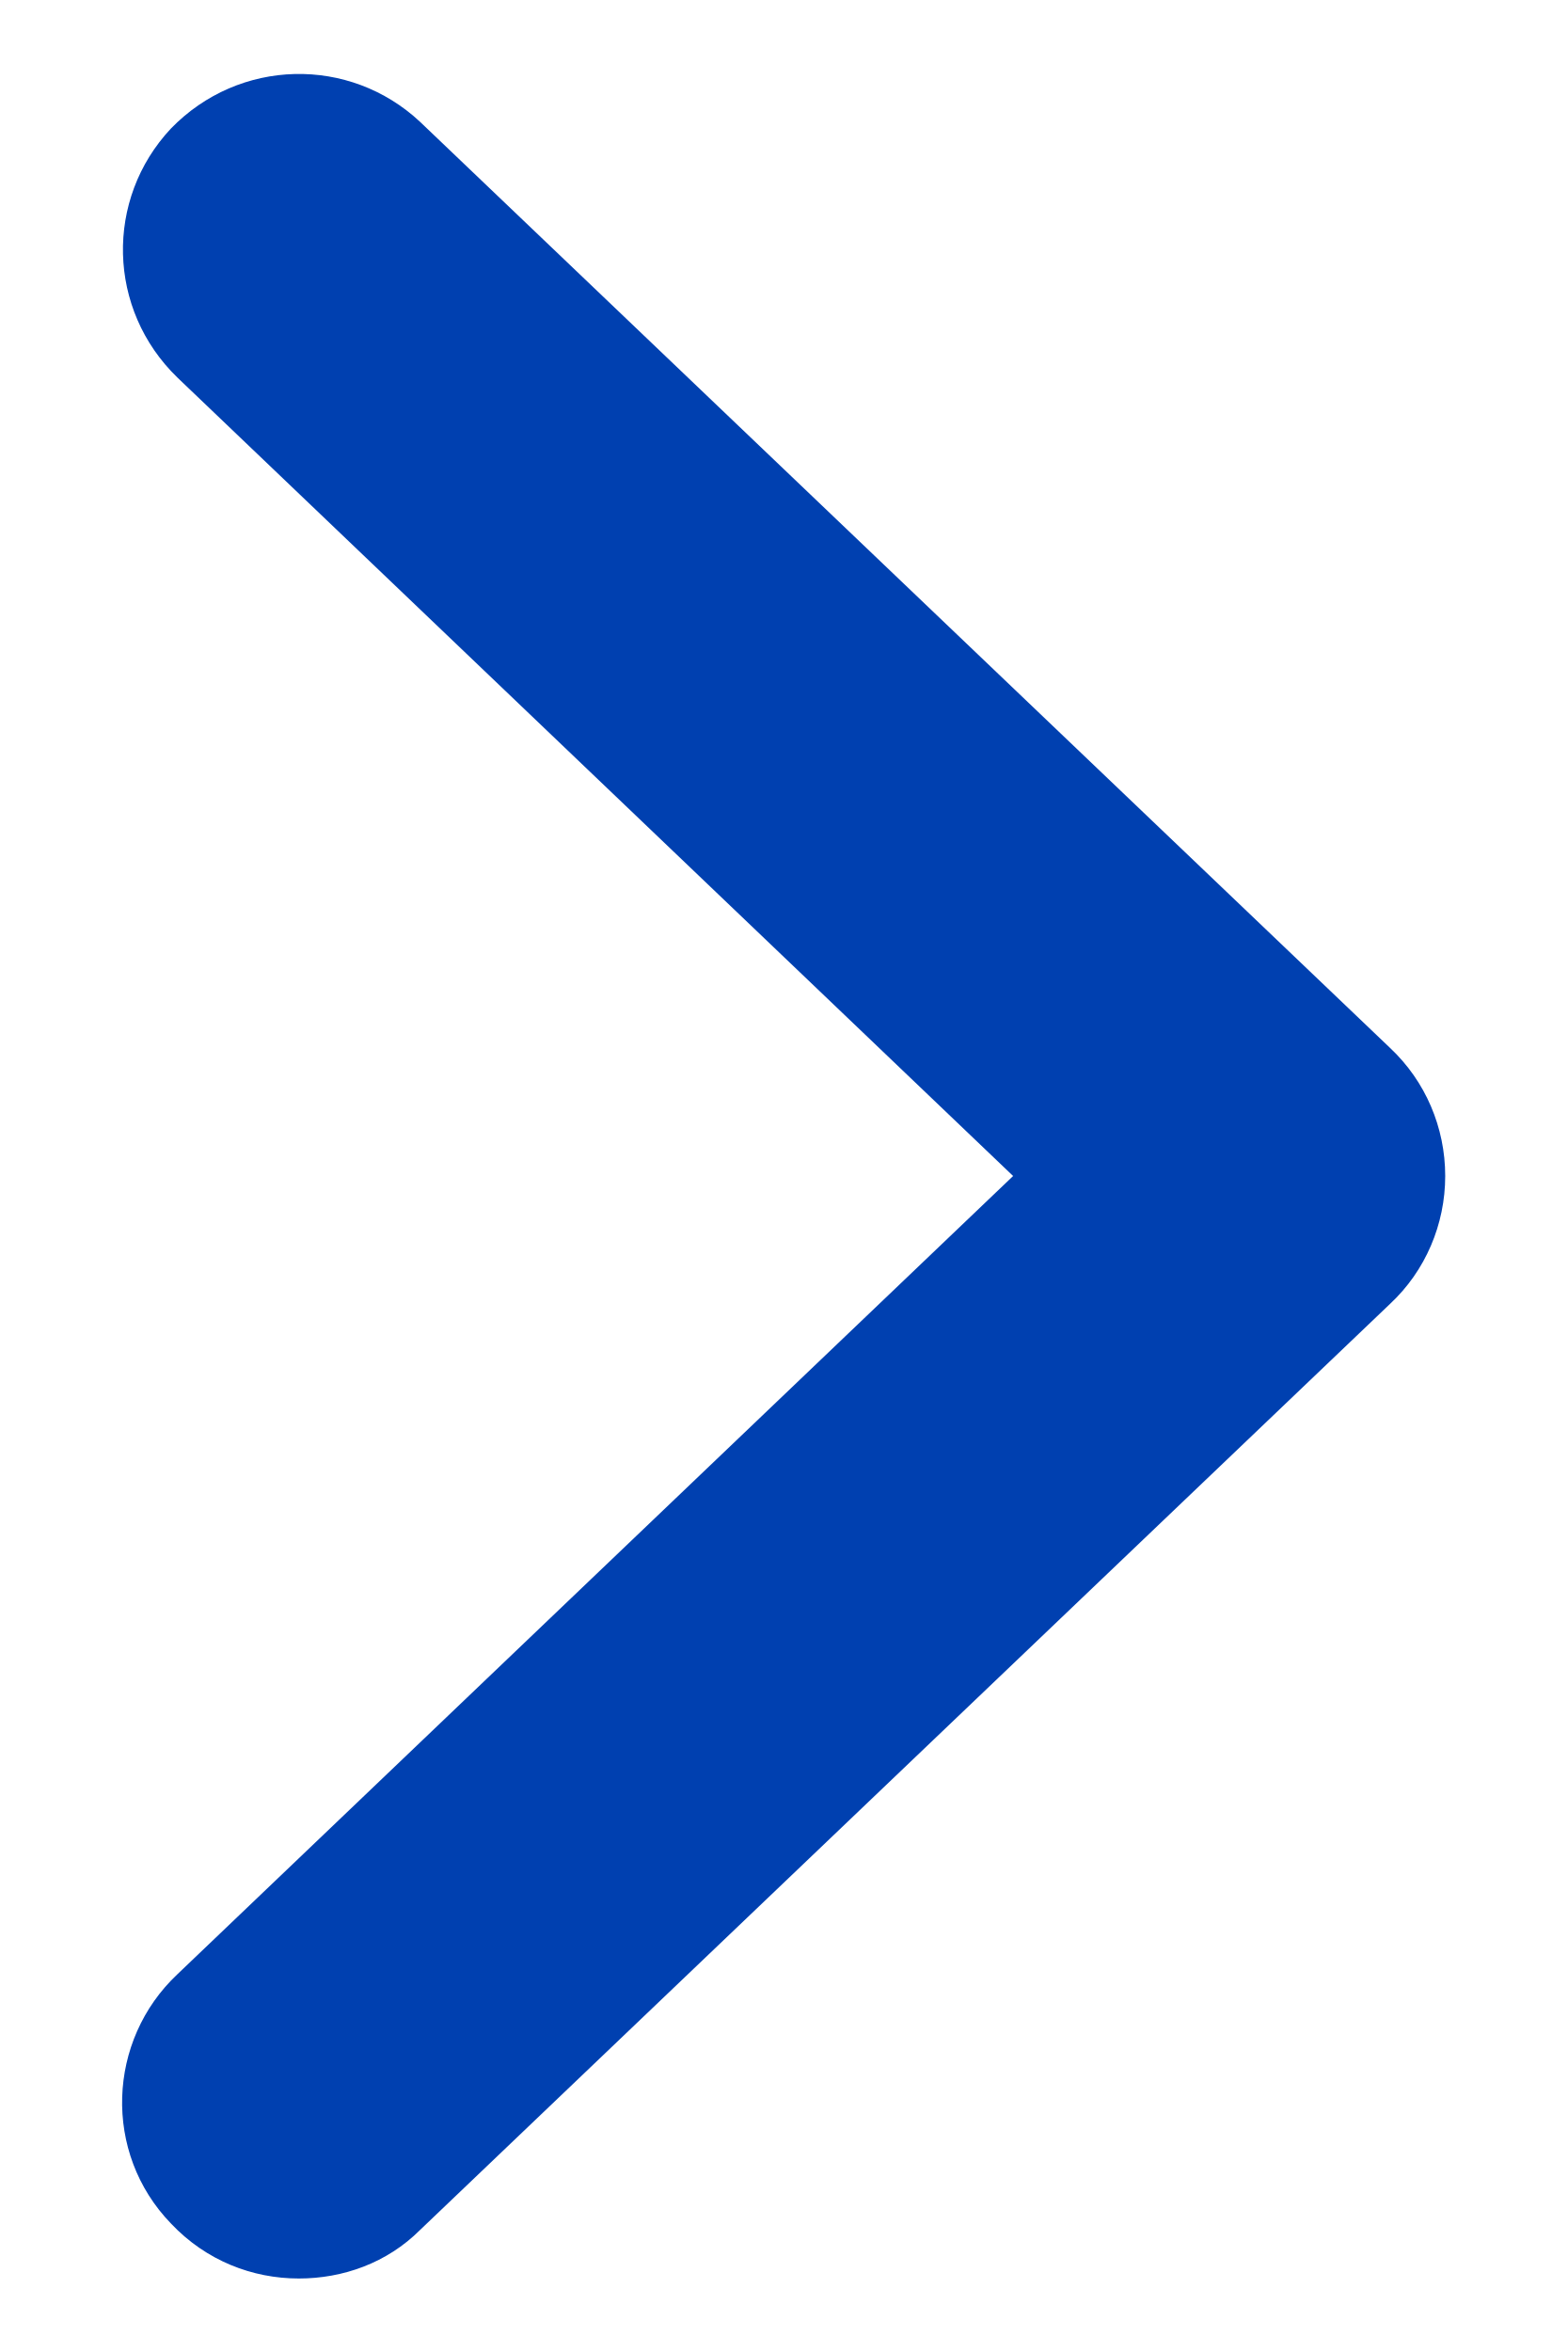
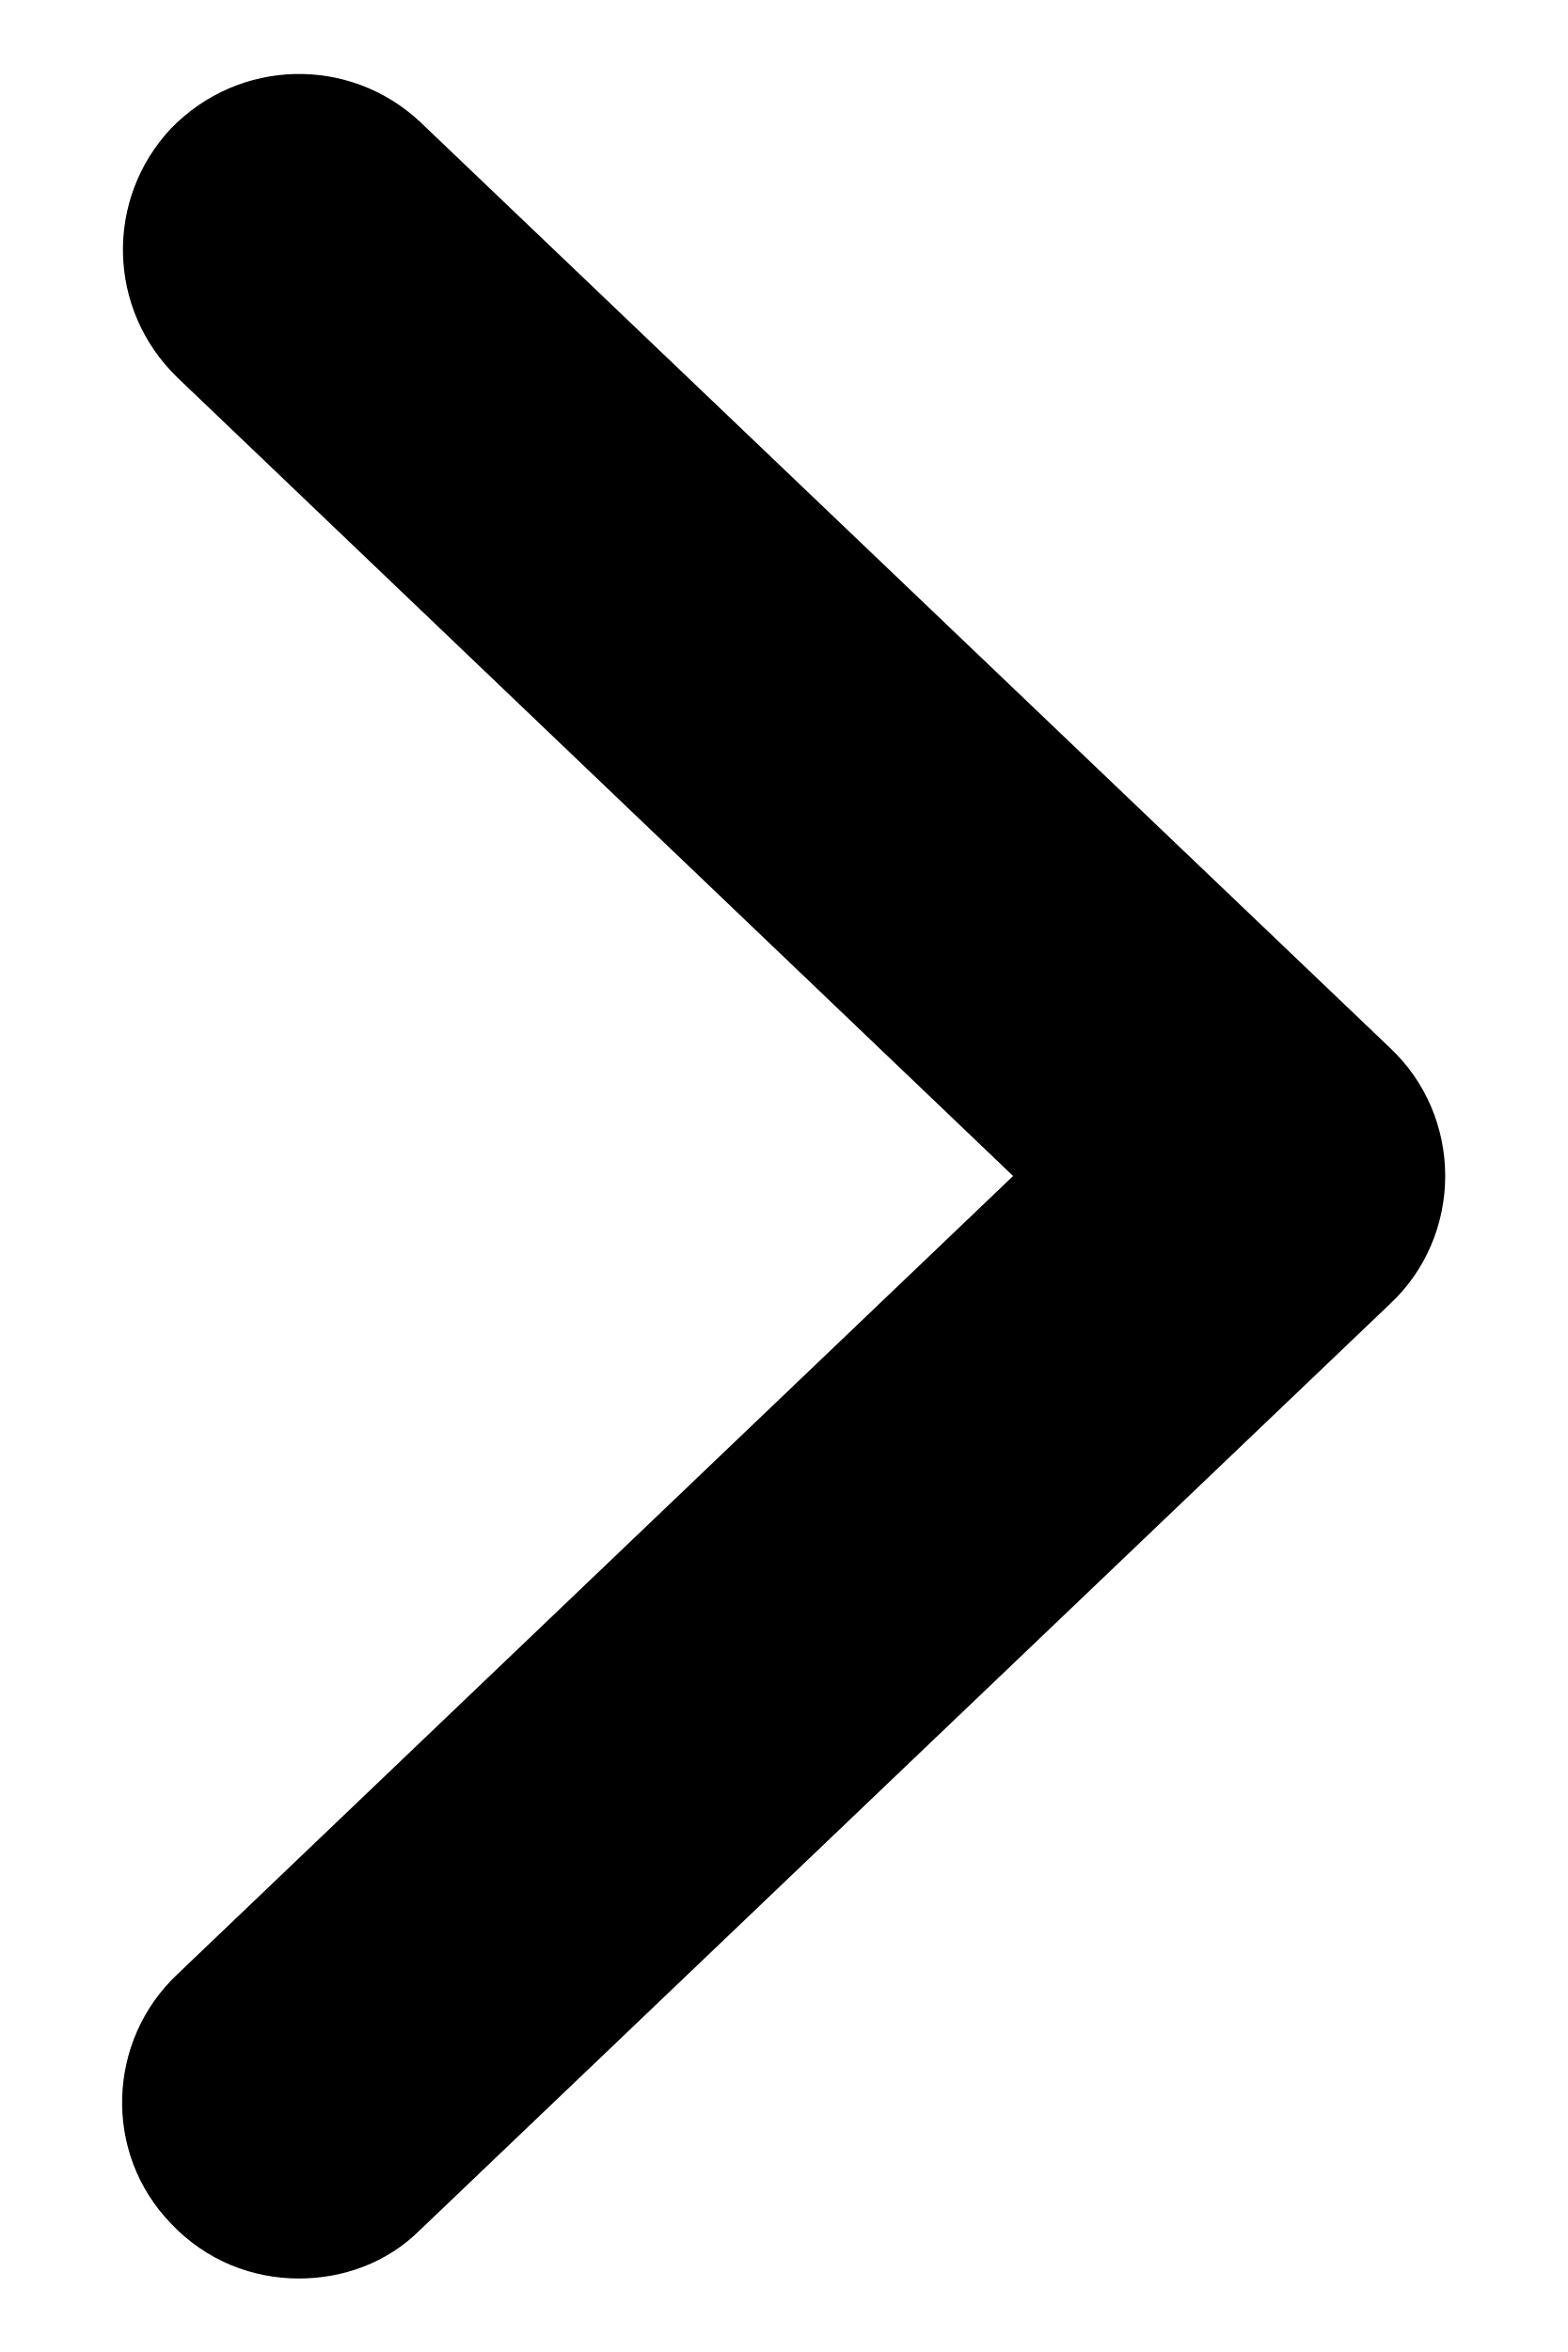
- <svg xmlns="http://www.w3.org/2000/svg" width="8" height="12" viewBox="0 0 8 12" fill="none">
-   <path d="M1.525 11.625C1.289 11.625 1.052 11.535 0.872 11.344C0.524 10.984 0.546 10.41 0.906 10.072L5.17 6L0.906 1.927C0.546 1.579 0.535 1.016 0.872 0.656C1.221 0.296 1.784 0.285 2.144 0.622L7.094 5.347C7.274 5.516 7.375 5.752 7.375 6C7.375 6.247 7.274 6.484 7.094 6.652L2.144 11.377C1.975 11.546 1.75 11.625 1.525 11.625Z" fill="#0040B0" />
+ <svg xmlns="http://www.w3.org/2000/svg" width="8" height="12" viewBox="0 0 8 12">
+   <path d="M1.525 11.625C1.289 11.625 1.052 11.535 0.872 11.344C0.524 10.984 0.546 10.41 0.906 10.072L5.17 6L0.906 1.927C0.546 1.579 0.535 1.016 0.872 0.656C1.221 0.296 1.784 0.285 2.144 0.622L7.094 5.347C7.274 5.516 7.375 5.752 7.375 6C7.375 6.247 7.274 6.484 7.094 6.652L2.144 11.377C1.975 11.546 1.75 11.625 1.525 11.625Z" />
</svg>
